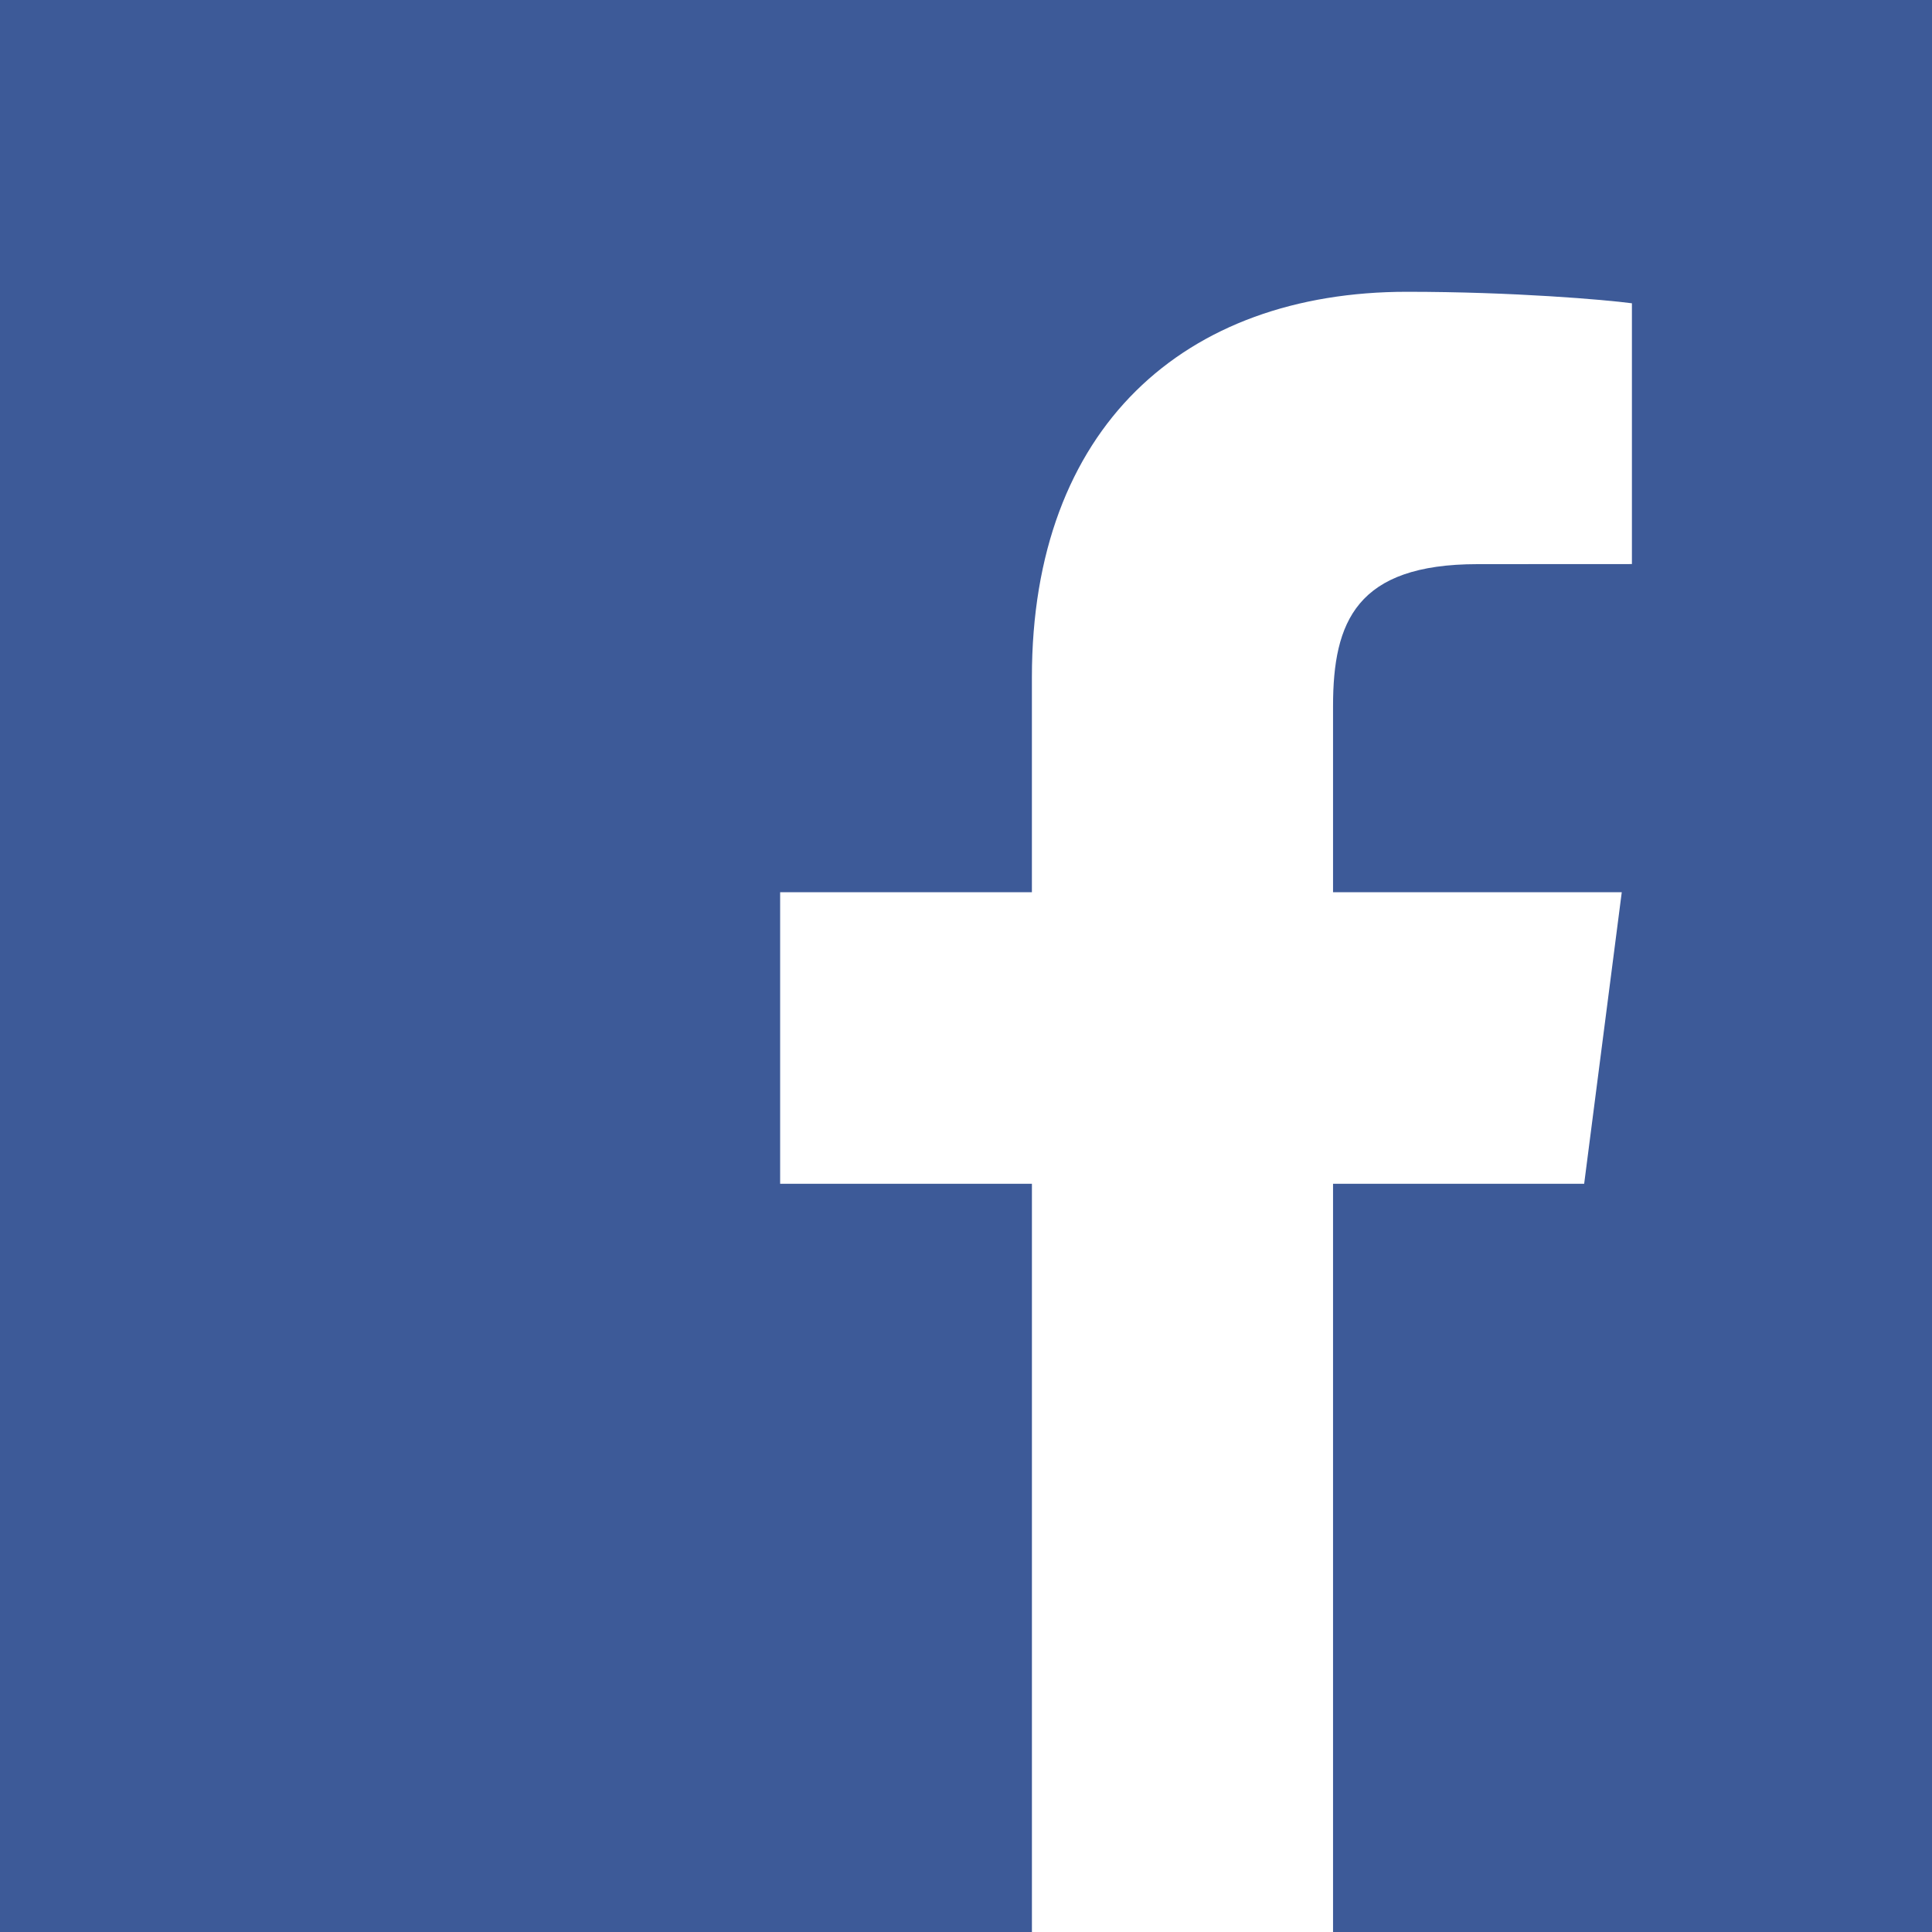
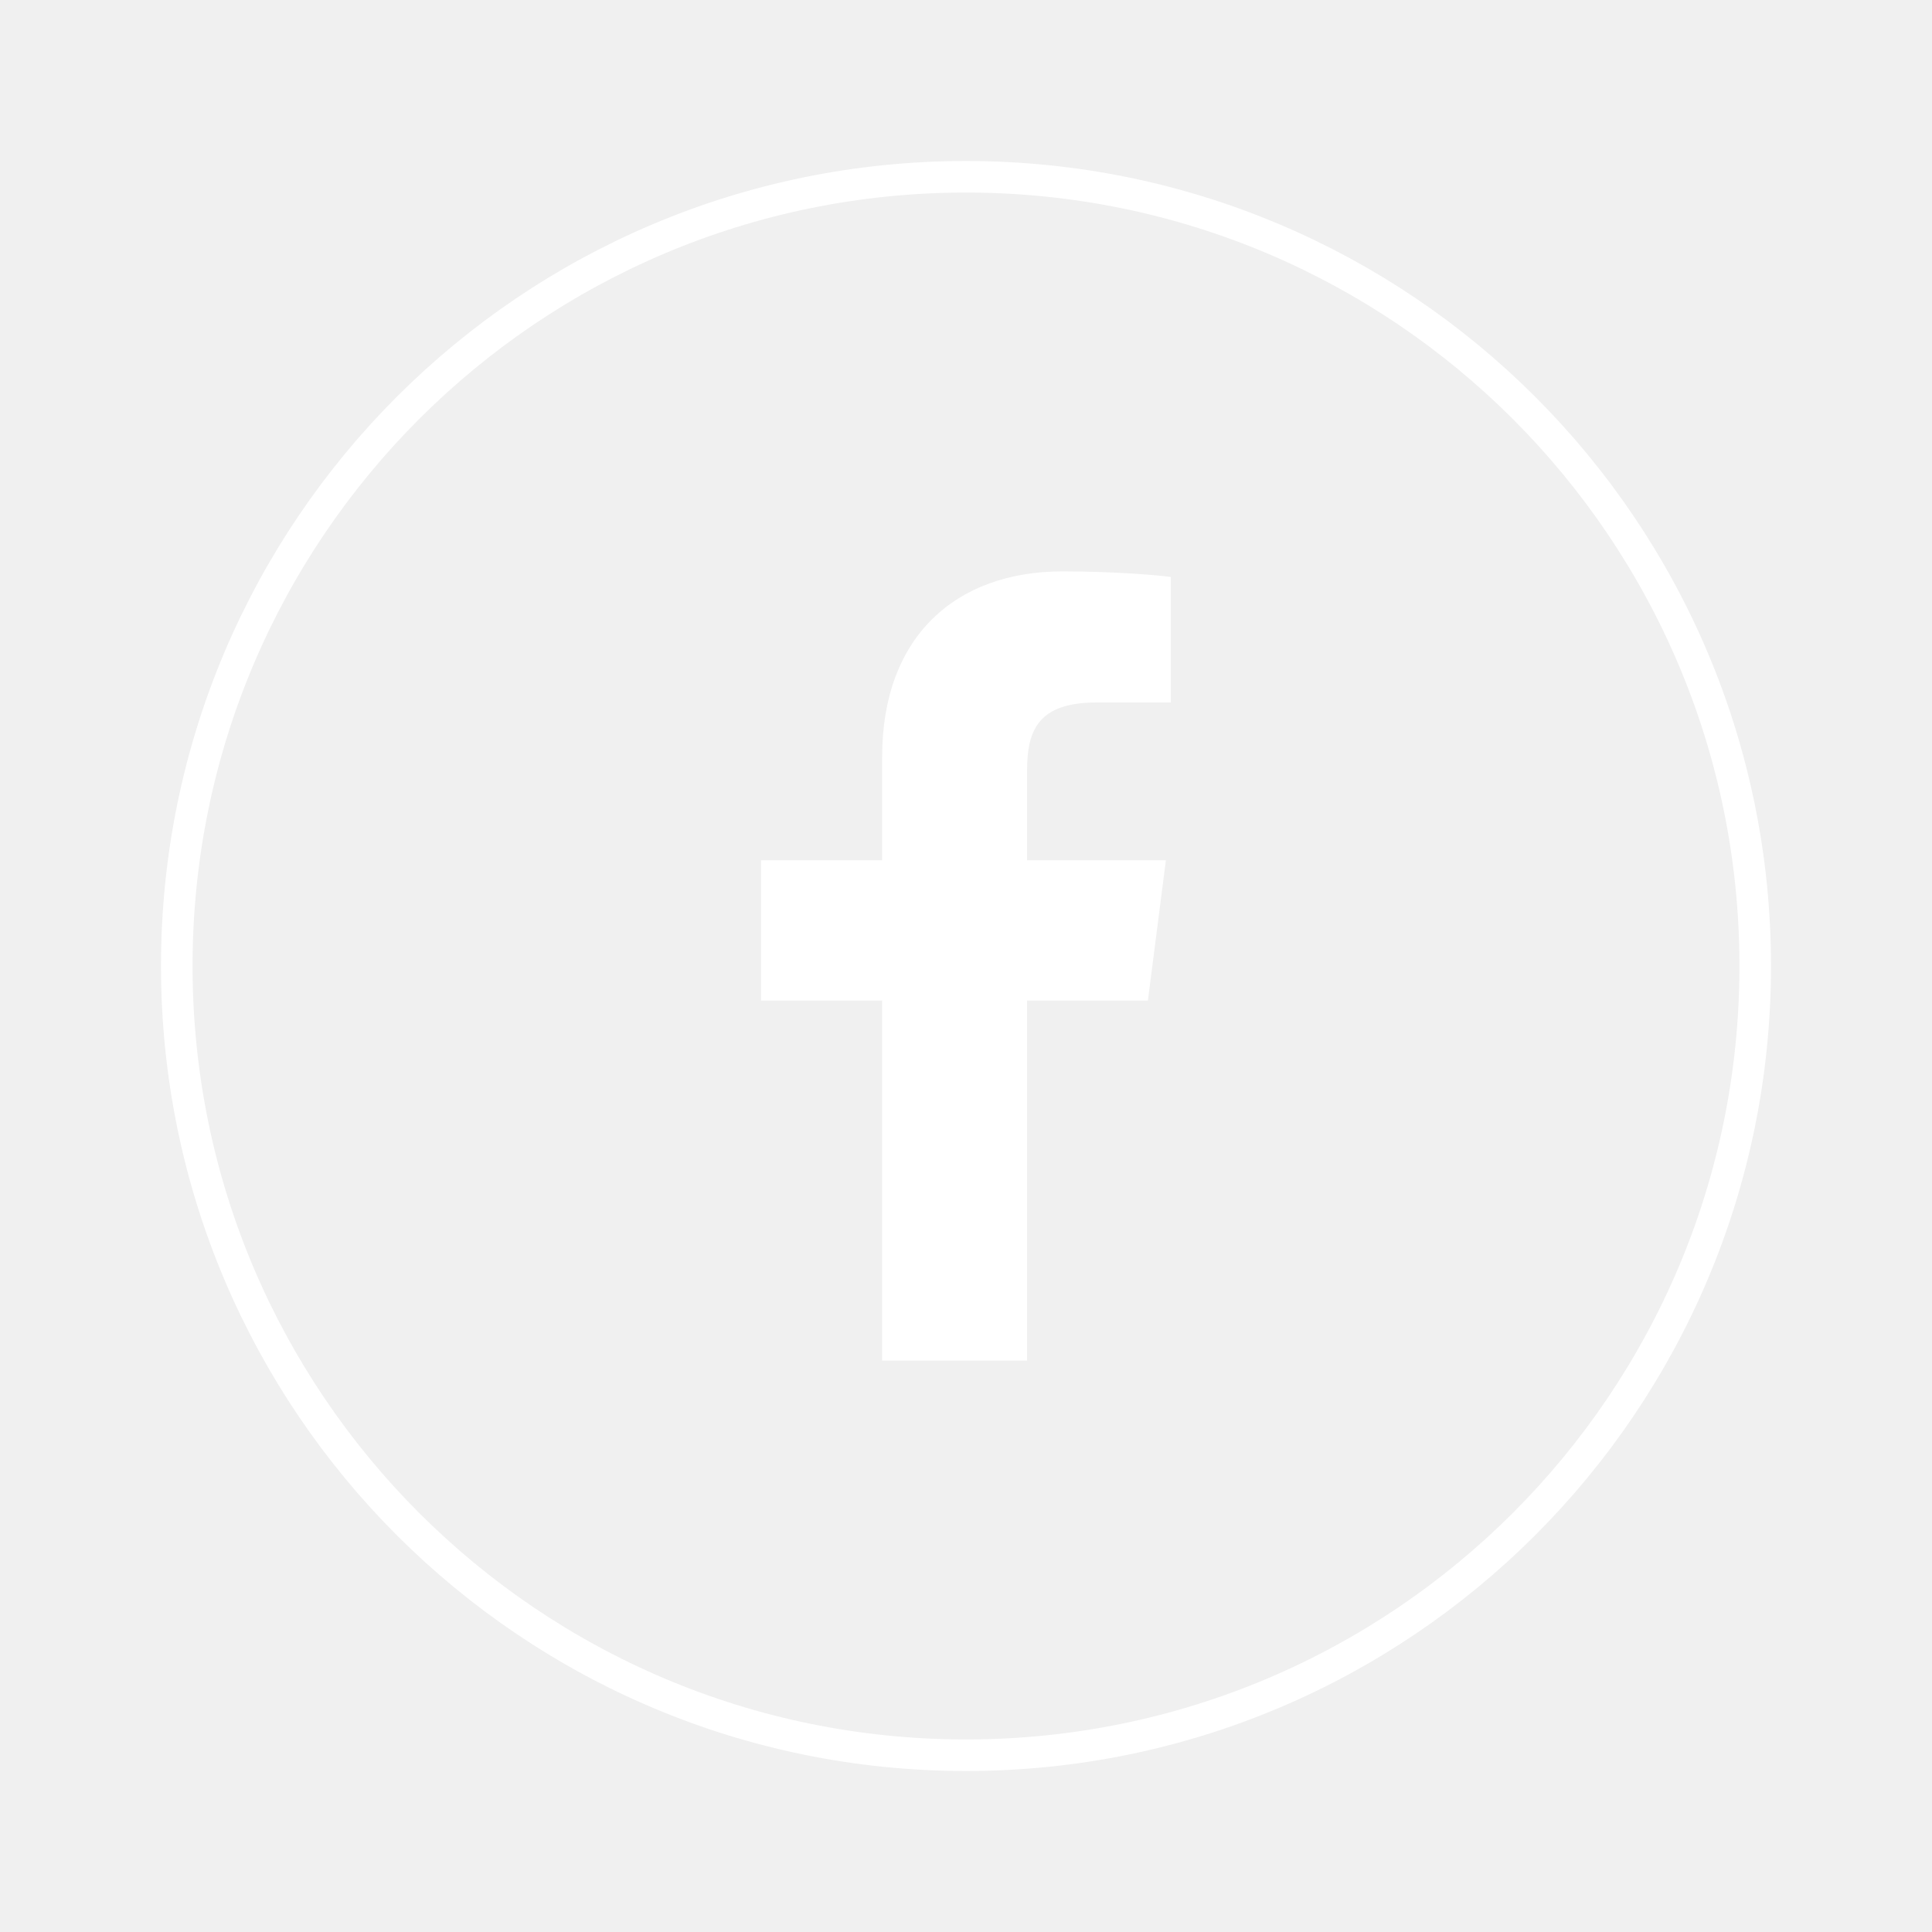
- <svg xmlns="http://www.w3.org/2000/svg" version="1.1" id="Capa_1" x="0px" y="0px" width="100px" height="100px" viewBox="0 0 100 100" enable-background="new 0 0 100 100" xml:space="preserve">
-   <g>
-     <path id="Blue_1_" fill="#3D5A98" d="M100,100V0H0v100H100z" />
-     <path id="f" fill="#FFFFFF" d="M68.998,100V61.273h12.998l1.946-15.091H68.998v-9.635c0-4.37,1.213-7.347,7.479-7.347l7.991-0.004   V15.698c-1.383-0.184-6.127-0.595-11.645-0.595c-11.523,0-19.412,7.033-19.412,19.949v11.13H40.38v15.091h13.032V100H68.998z" />
+ <svg xmlns="http://www.w3.org/2000/svg" version="1.1" x="0px" y="0px" width="60px" height="60px" viewBox="0 0 60 60" enable-background="new 0 0 60 60" xml:space="preserve">
+   <g id="Layer_1">
+     <g>
+       <path id="f_3_" fill="#FFFFFF" d="M31.896,42.255V31.074h3.753l0.559-4.358h-4.312v-2.78c0-1.262,0.351-2.12,2.158-2.12    l2.308-0.002v-3.896c-0.399-0.056-1.769-0.173-3.362-0.173c-3.324,0-5.604,2.03-5.604,5.756v3.215h-3.76v4.358h3.76v11.181H31.896    z" />
+       <circle fill="none" stroke="#FFFFFF" stroke-width="0.98" stroke-miterlimit="10" cx="30" cy="30" r="24.51" />
+     </g>
  </g>
+   <g id="Layer_2" display="none">
+ </g>
</svg>
